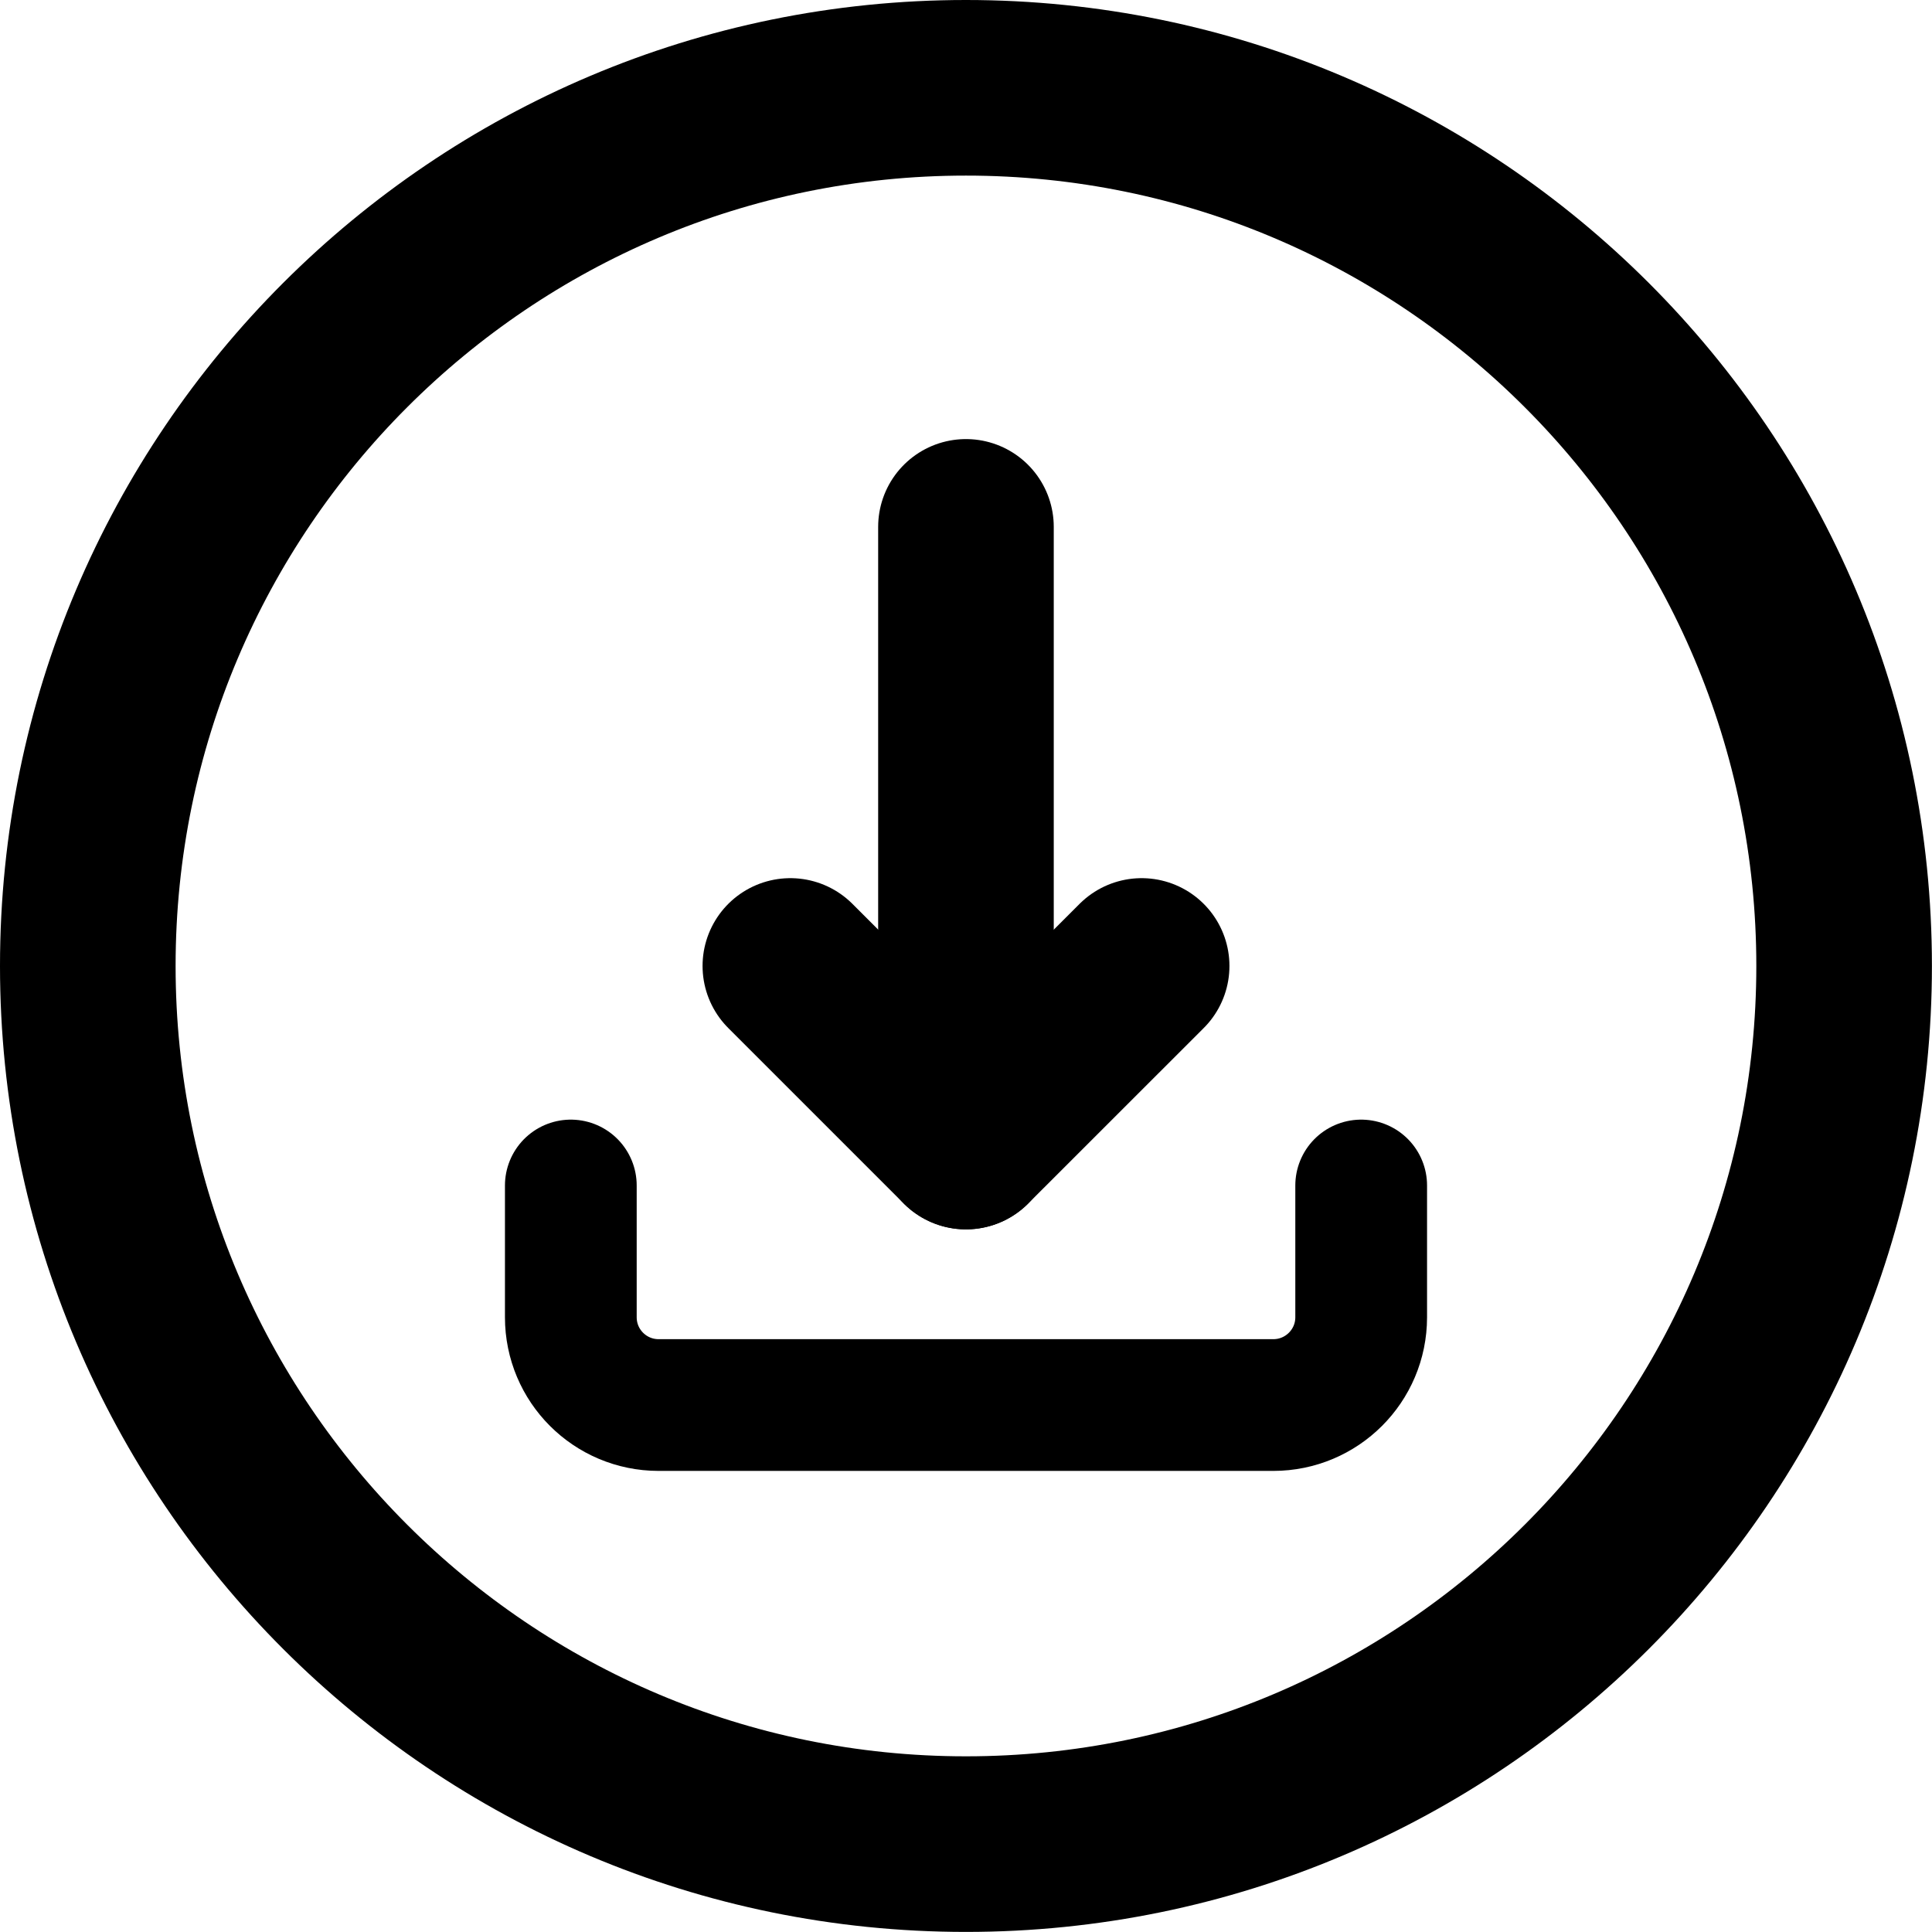
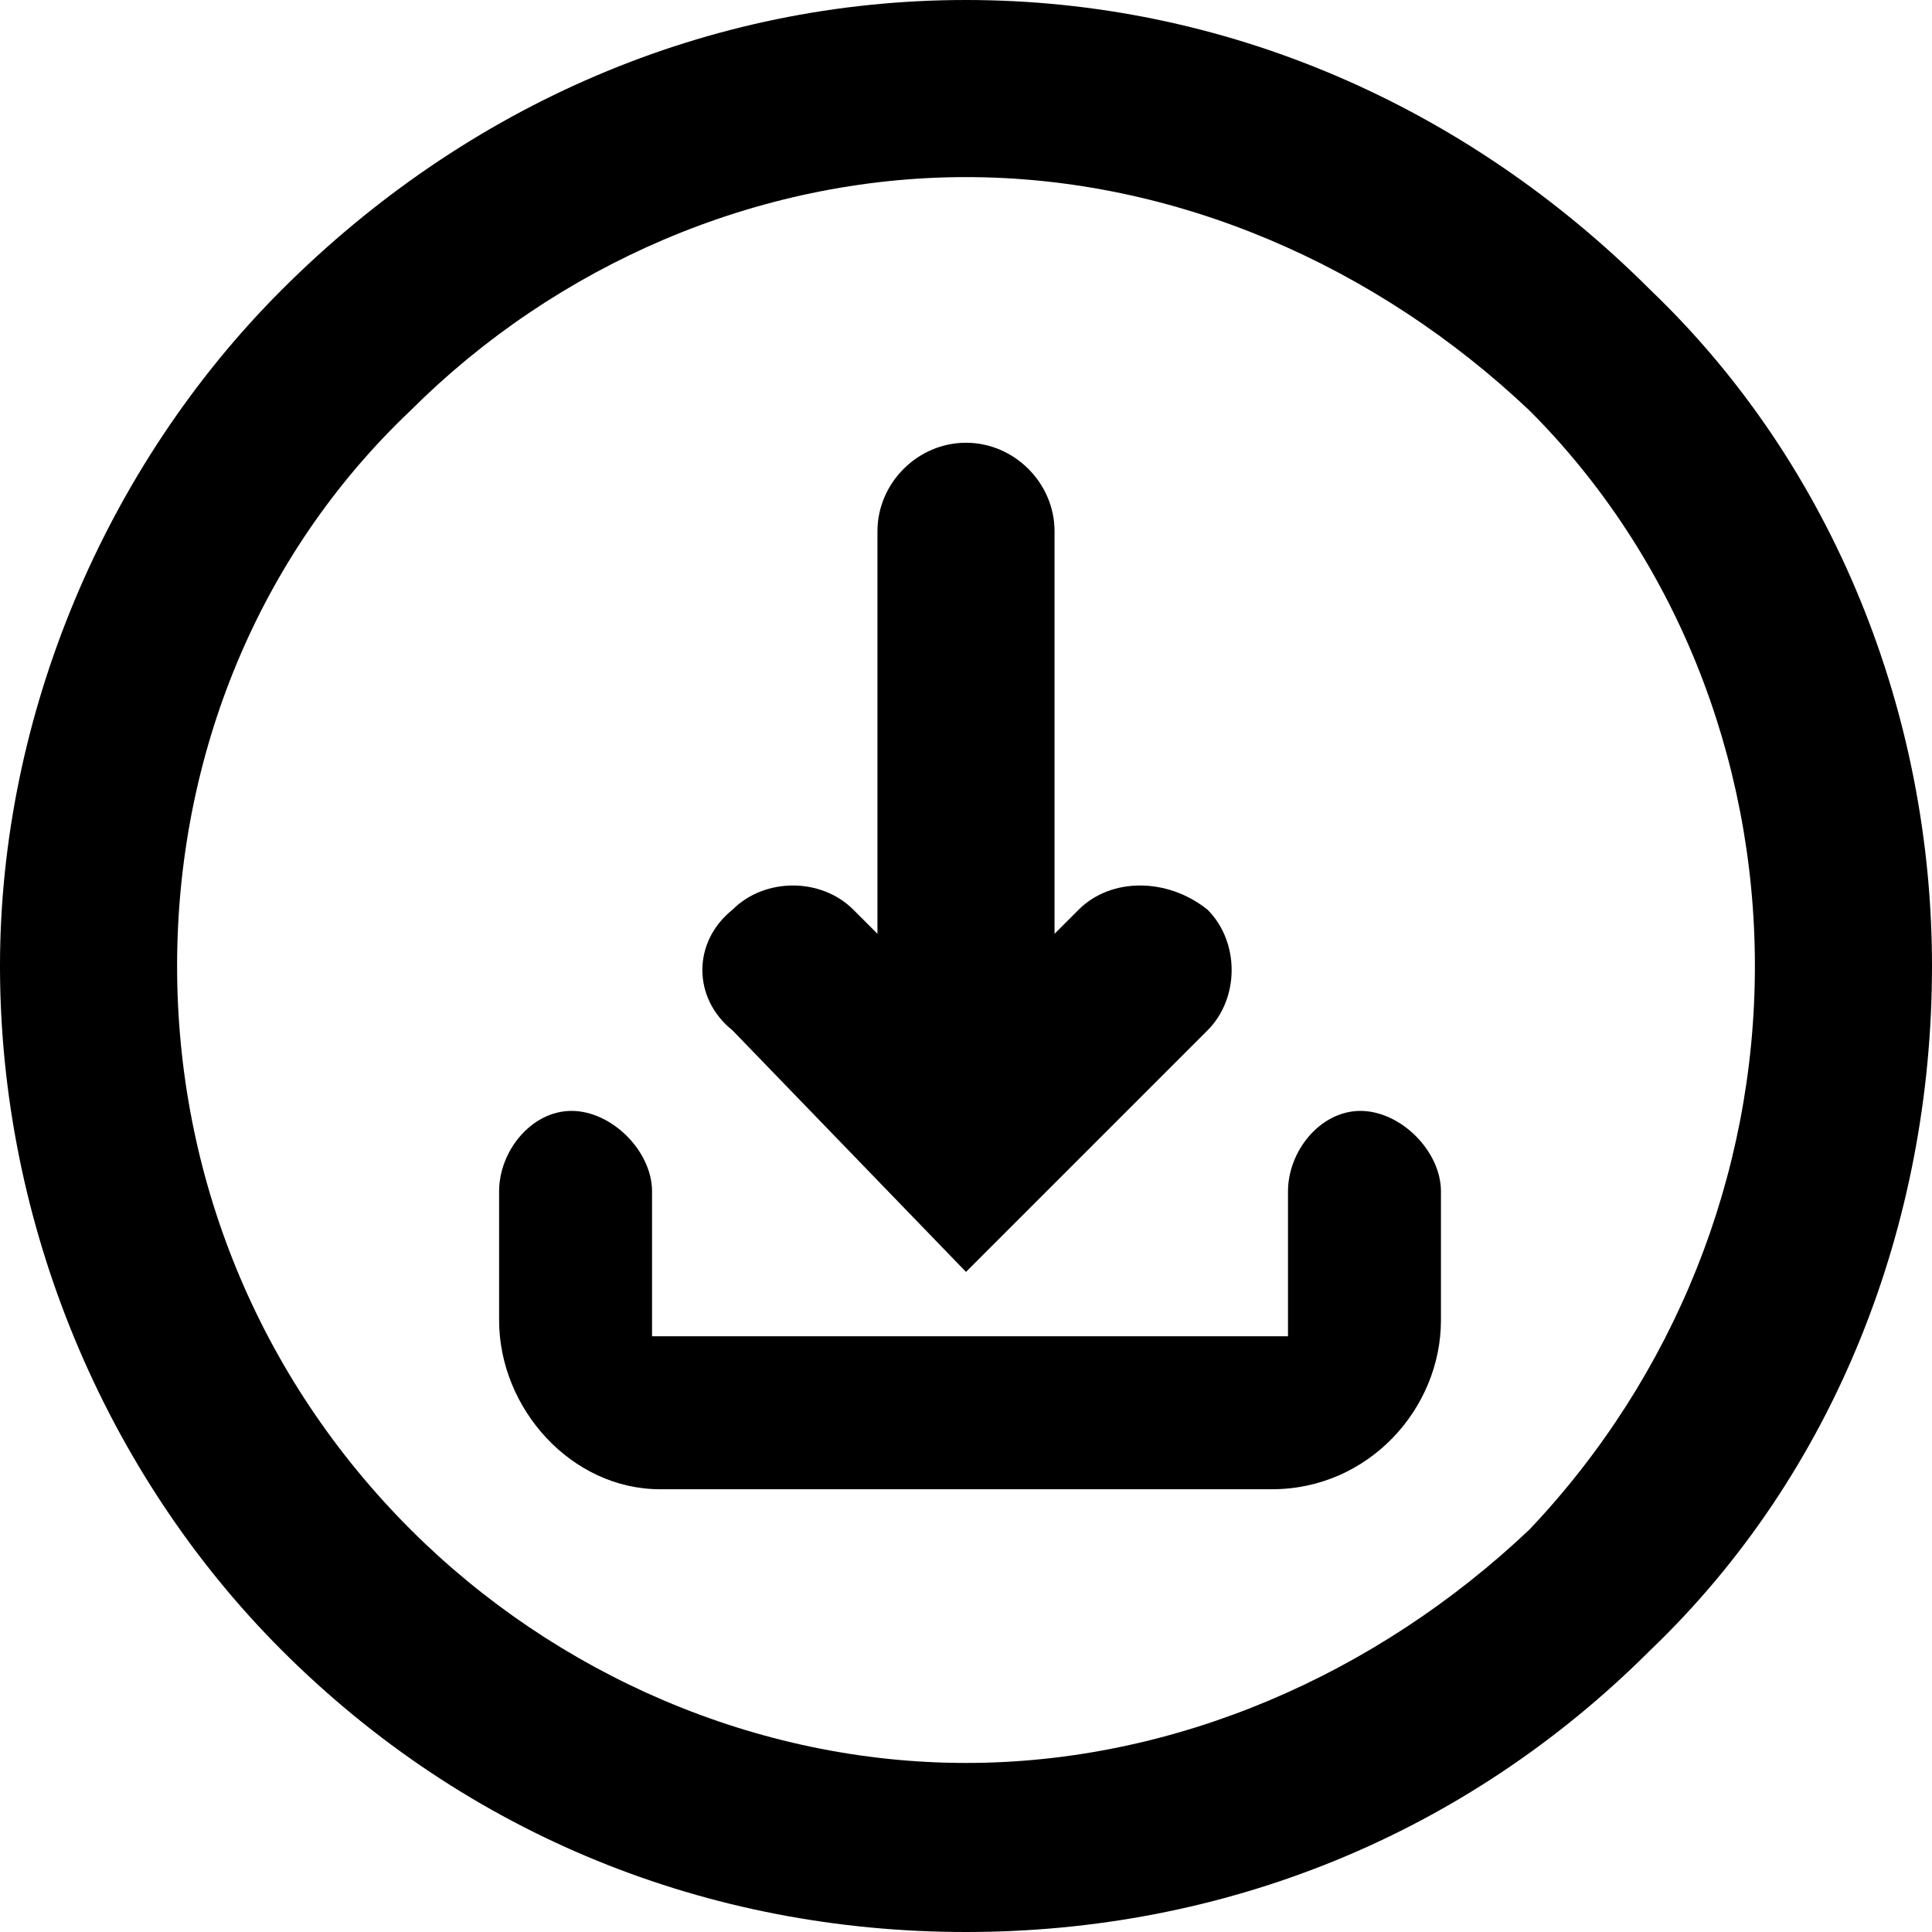
- <svg xmlns="http://www.w3.org/2000/svg" style="isolation:isolate" viewBox="590.909 261.997 24.007 24.007" width="24.007" height="24.007">
+ <svg xmlns="http://www.w3.org/2000/svg" style="isolation:isolate" viewBox="861.9 700.2 24 24" width="24" height="24">
  <g id="download">
-     <path d=" M 592 274 C 592 267.977 596.89 263.088 602.912 263.088 C 608.935 263.088 613.824 267.977 613.824 274 C 613.824 280.023 608.935 284.912 602.912 284.912 C 596.89 284.912 592 280.023 592 274 Z " fill="none" vector-effect="non-scaling-stroke" stroke-width="2.182" stroke="rgb(0,0,0)" stroke-linejoin="round" stroke-linecap="round" stroke-miterlimit="4" />
-     <path d=" M 598.002 276.728 L 598.002 278.365 C 598.002 278.968 598.49 279.456 599.093 279.456 L 606.731 279.456 C 607.334 279.456 607.823 278.968 607.823 278.365 L 607.823 276.728" fill="none" vector-effect="non-scaling-stroke" stroke-width="1.637" stroke="rgb(0,0,0)" stroke-linejoin="round" stroke-linecap="round" stroke-miterlimit="4" />
-     <path d=" M 600.73 274 L 602.912 276.182 L 605.095 274" fill="none" vector-effect="non-scaling-stroke" stroke-width="2.182" stroke="rgb(0,0,0)" stroke-linejoin="round" stroke-linecap="round" stroke-miterlimit="4" />
-     <line x1="602.912" y1="268.544" x2="602.912" y2="276.182" vector-effect="non-scaling-stroke" stroke-width="2.182" stroke="rgb(0,0,0)" stroke-linejoin="round" stroke-linecap="round" stroke-miterlimit="4" />
+     <path d=" M 861.9 712.2 C 861.9 709.1 863.2 706 865.4 703.8 C 867.7 701.5 870.7 700.2 873.9 700.2 C 877.1 700.2 880.1 701.5 882.4 703.8 C 884.7 706 885.9 709.1 885.9 712.2 C 885.9 715.4 884.7 718.5 882.4 720.7 C 880.1 723 877.1 724.2 873.9 724.2 C 870.7 724.2 867.7 723 865.4 720.7 C 863.2 718.5 861.9 715.4 861.9 712.2 Z  M 864.1 712.2 C 864.1 709.6 865.1 707.1 867 705.3 C 868.8 703.5 871.3 702.4 873.9 702.4 C 876.5 702.4 879 703.5 880.9 705.3 C 882.7 707.1 883.7 709.6 883.7 712.2 C 883.7 714.8 882.7 717.3 880.9 719.2 C 879 721 876.5 722.1 873.9 722.1 C 871.3 722.1 868.8 721 867 719.2 C 865.1 717.3 864.1 714.8 864.1 712.2 Z " fill-rule="evenodd" fill="rgb(0,0,0)" />
+     <path d=" M 868.1 715 C 868.1 714.5 868.5 714 869 714 C 869.5 714 870 714.5 870 715 L 870 716.8 L 877.9 716.8 L 877.9 715 C 877.9 714.5 878.3 714 878.8 714 C 879.3 714 879.8 714.5 879.8 715 L 879.8 716.6 C 879.8 717.7 878.9 718.7 877.7 718.7 L 870.1 718.7 C 869 718.7 868.1 717.7 868.1 716.6 L 868.1 715 Z " fill="rgb(0,0,0)" />
+     <path d=" M 872.8 711.8 L 872.5 711.5 C 872.1 711.1 871.4 711.1 871 711.5 C 870.5 711.9 870.5 712.6 871 713 L 873.9 716 L 876.9 713 C 877.3 712.6 877.3 711.9 876.9 711.5 C 876.4 711.1 875.7 711.1 875.3 711.5 L 875 711.8 L 875 706.8 C 875 706.2 874.5 705.7 873.9 705.7 C 873.3 705.7 872.8 706.2 872.8 706.8 L 872.8 711.8 Z " fill="rgb(0,0,0)" />
  </g>
</svg>
